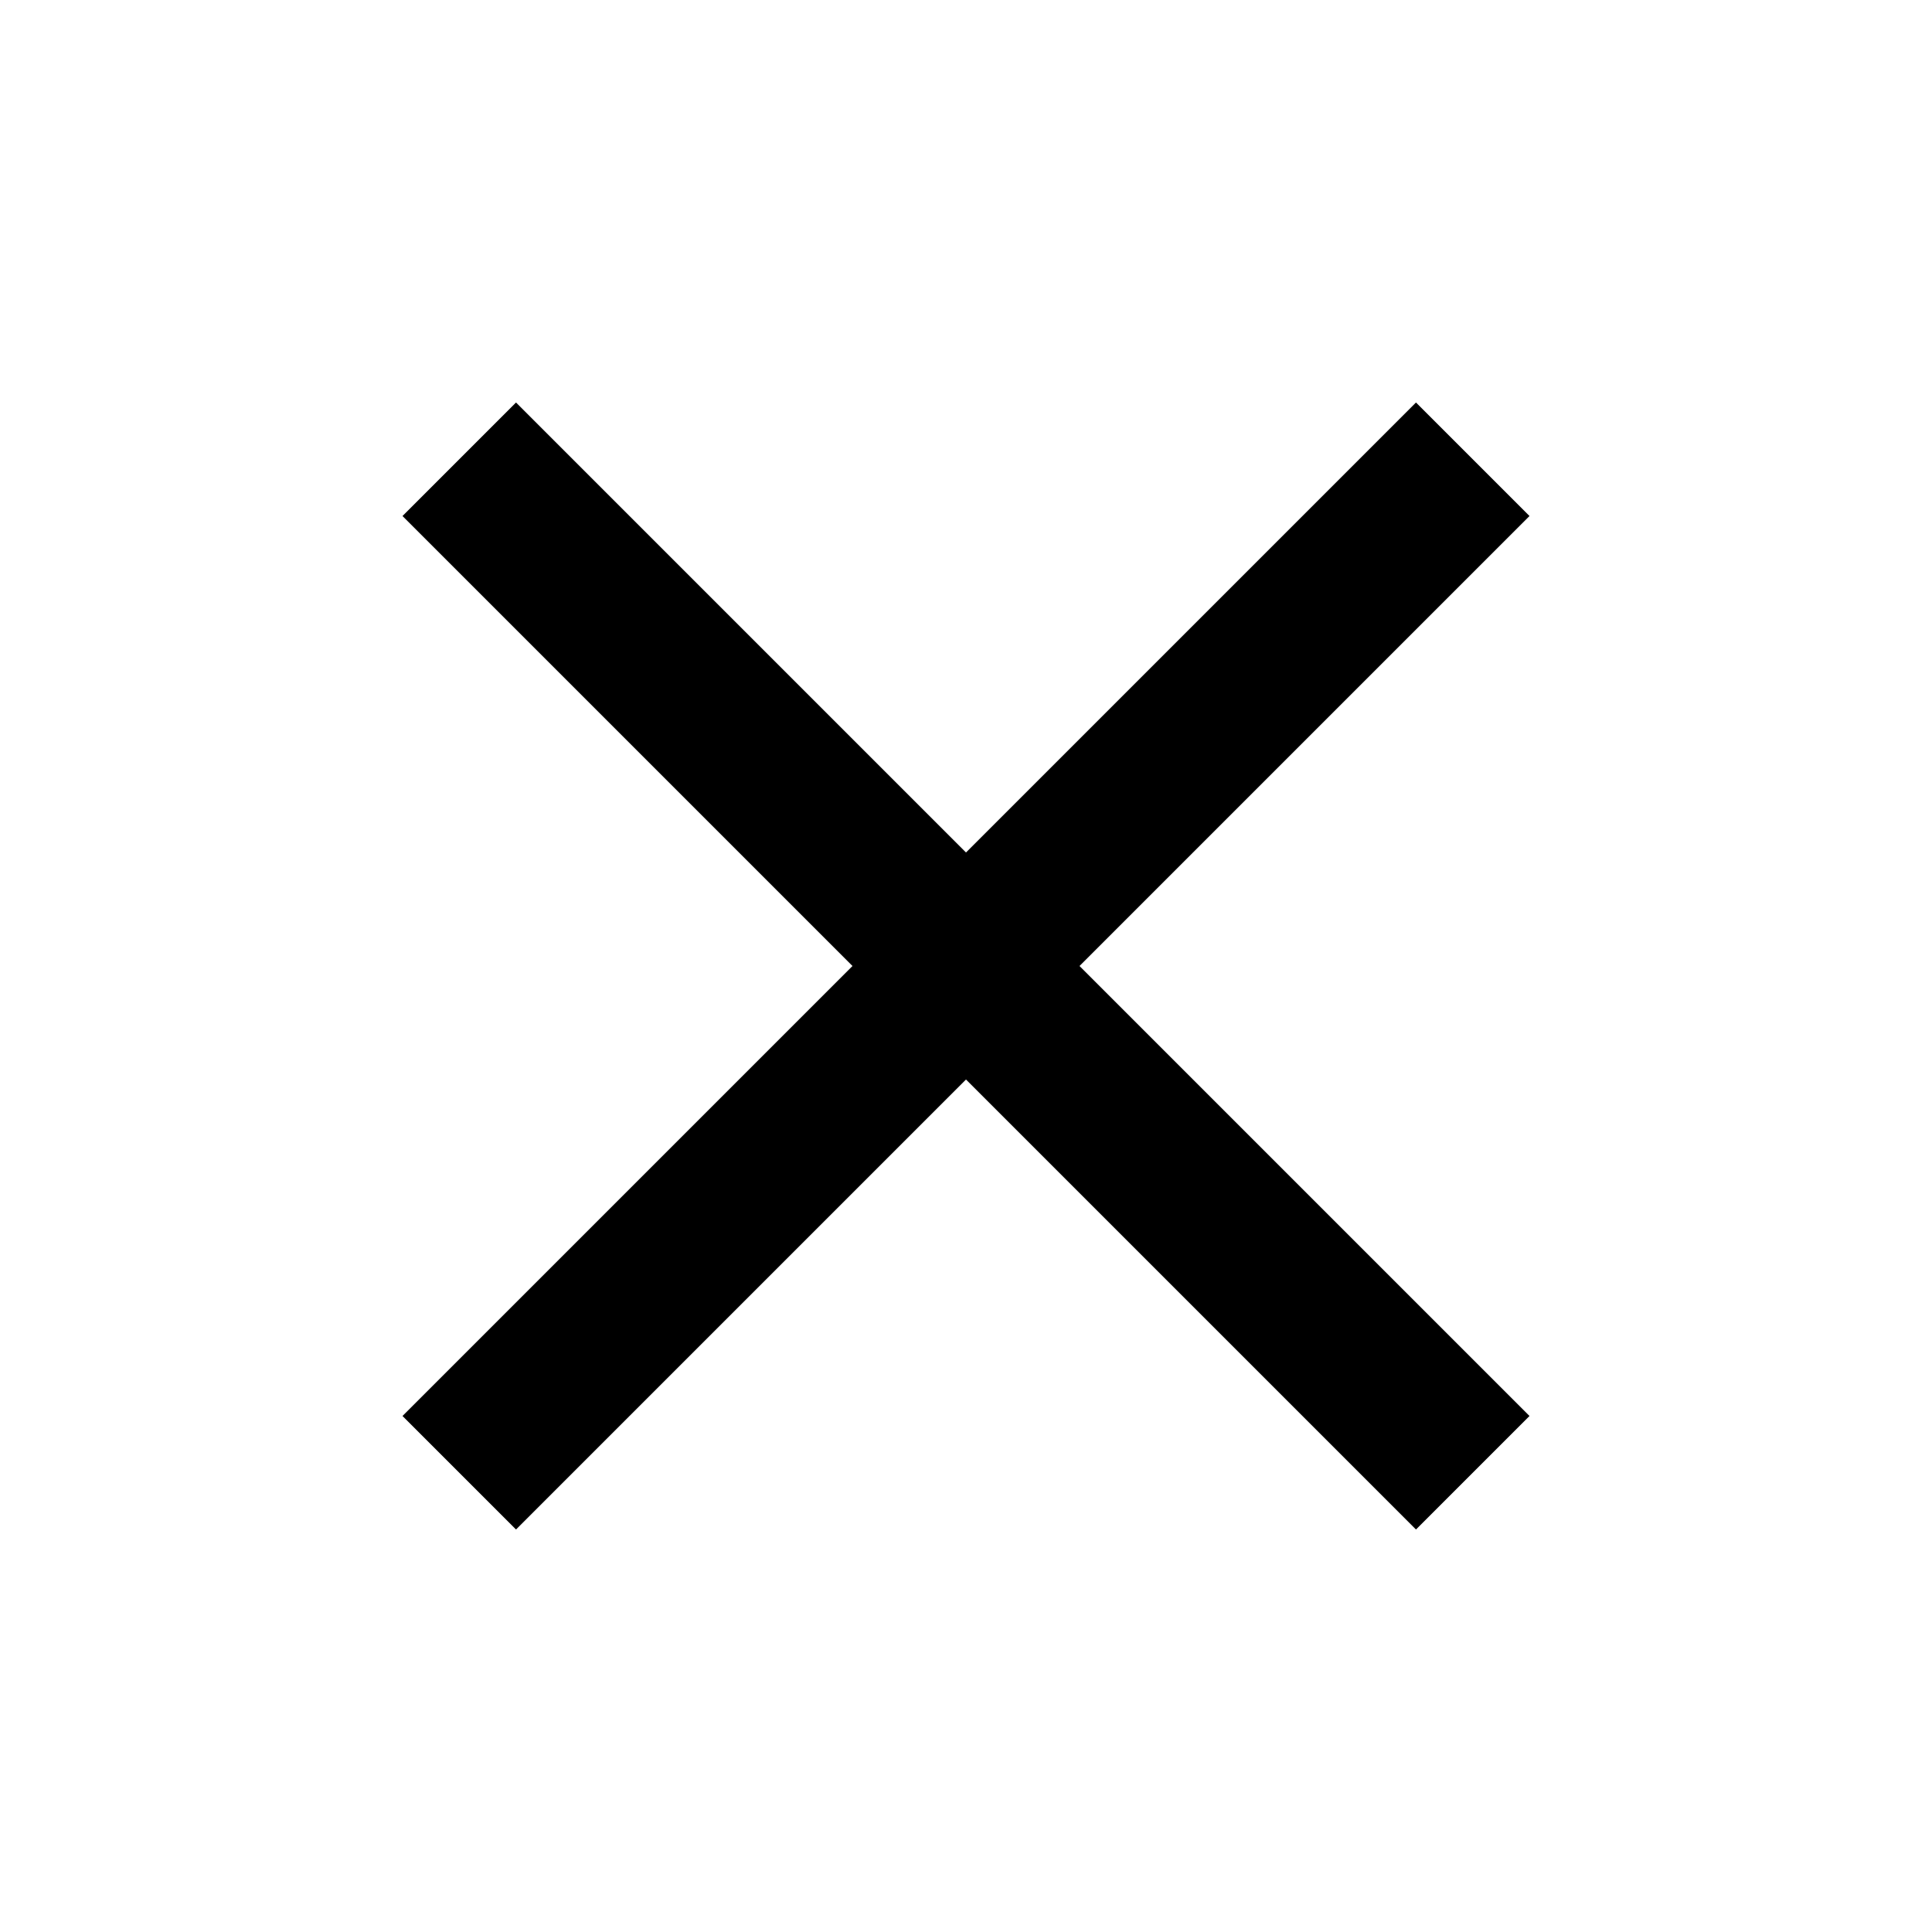
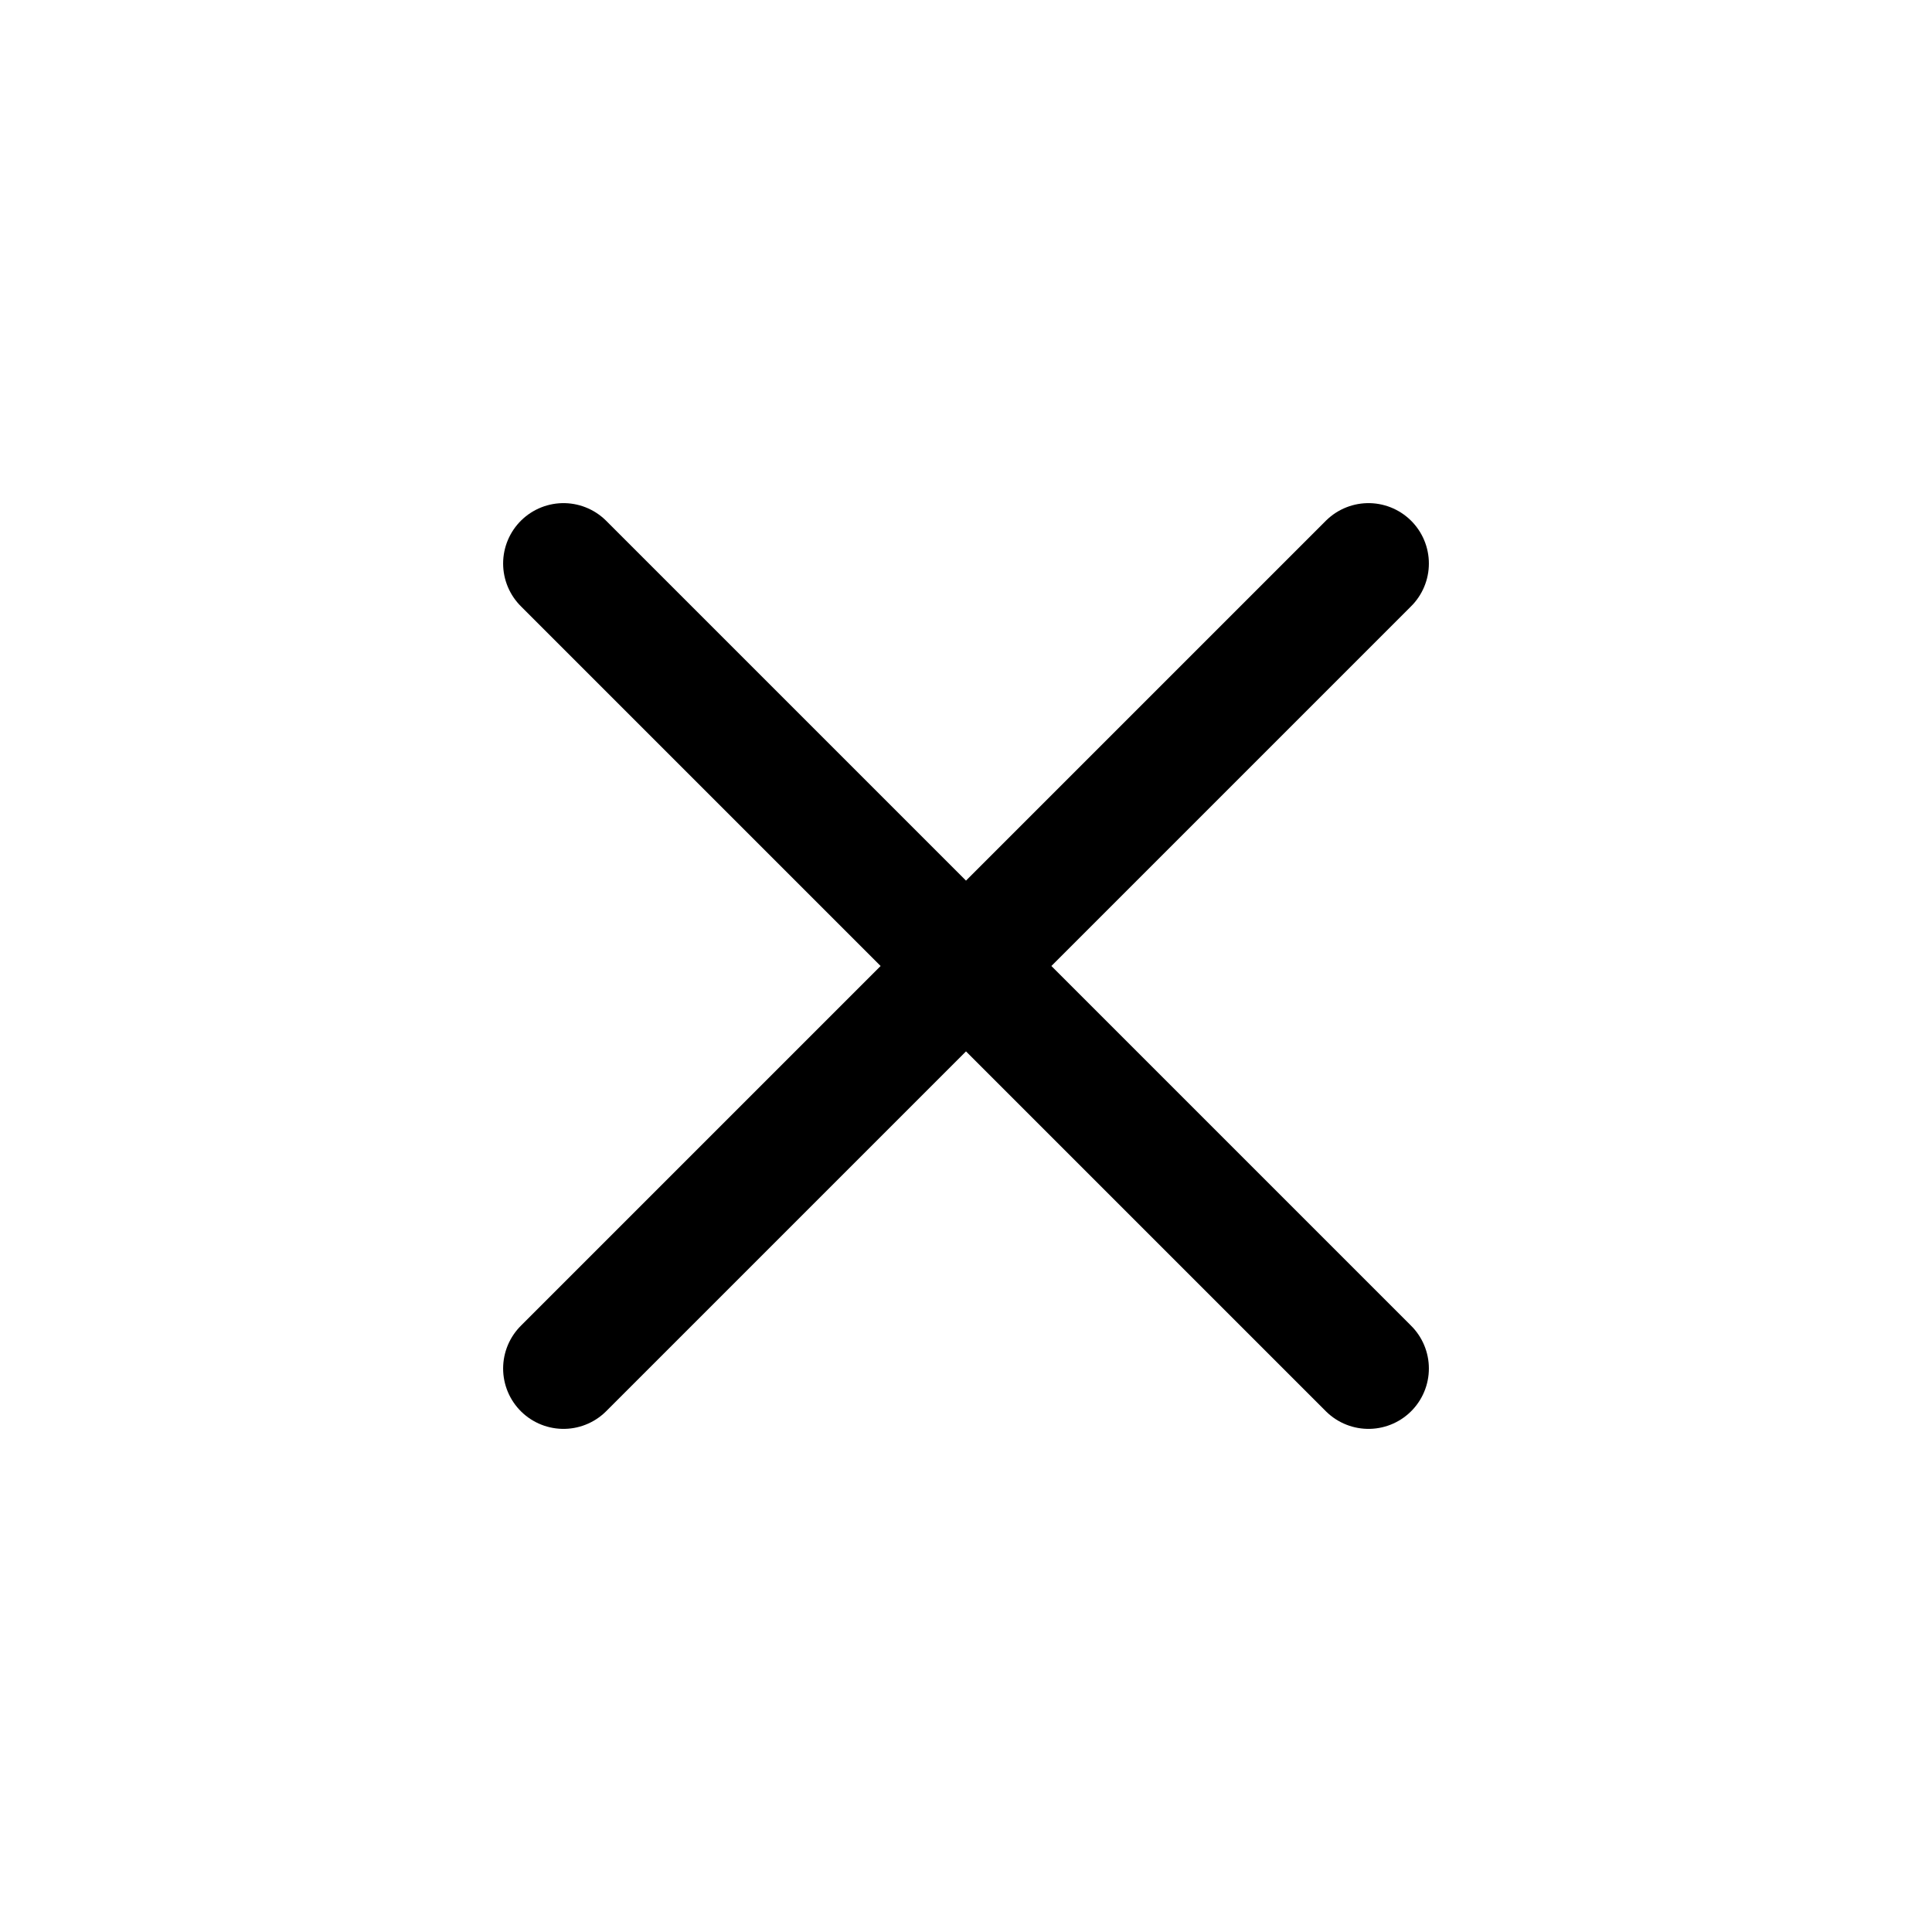
- <svg xmlns="http://www.w3.org/2000/svg" data-token-name="close" width="24" height="24" viewBox="0 0 24 24">
-   <path d="M19 6.41L17.59 5 12 10.59 6.41 5 5 6.41 10.59 12 5 17.59 6.41 19 12 13.41 17.59 19 19 17.59 13.41 12z" />
-   <path d="M0 0h24v24H0z" fill="none" />
+ <svg xmlns="http://www.w3.org/2000/svg" data-token-name="close" width="24" height="24" viewBox="0 0 24 24" fill="none">
+   <path d="M7 7L17 17M17 7L7 17" stroke="black" stroke-width="1.5" stroke-linecap="round" stroke-linejoin="round" />
</svg>
